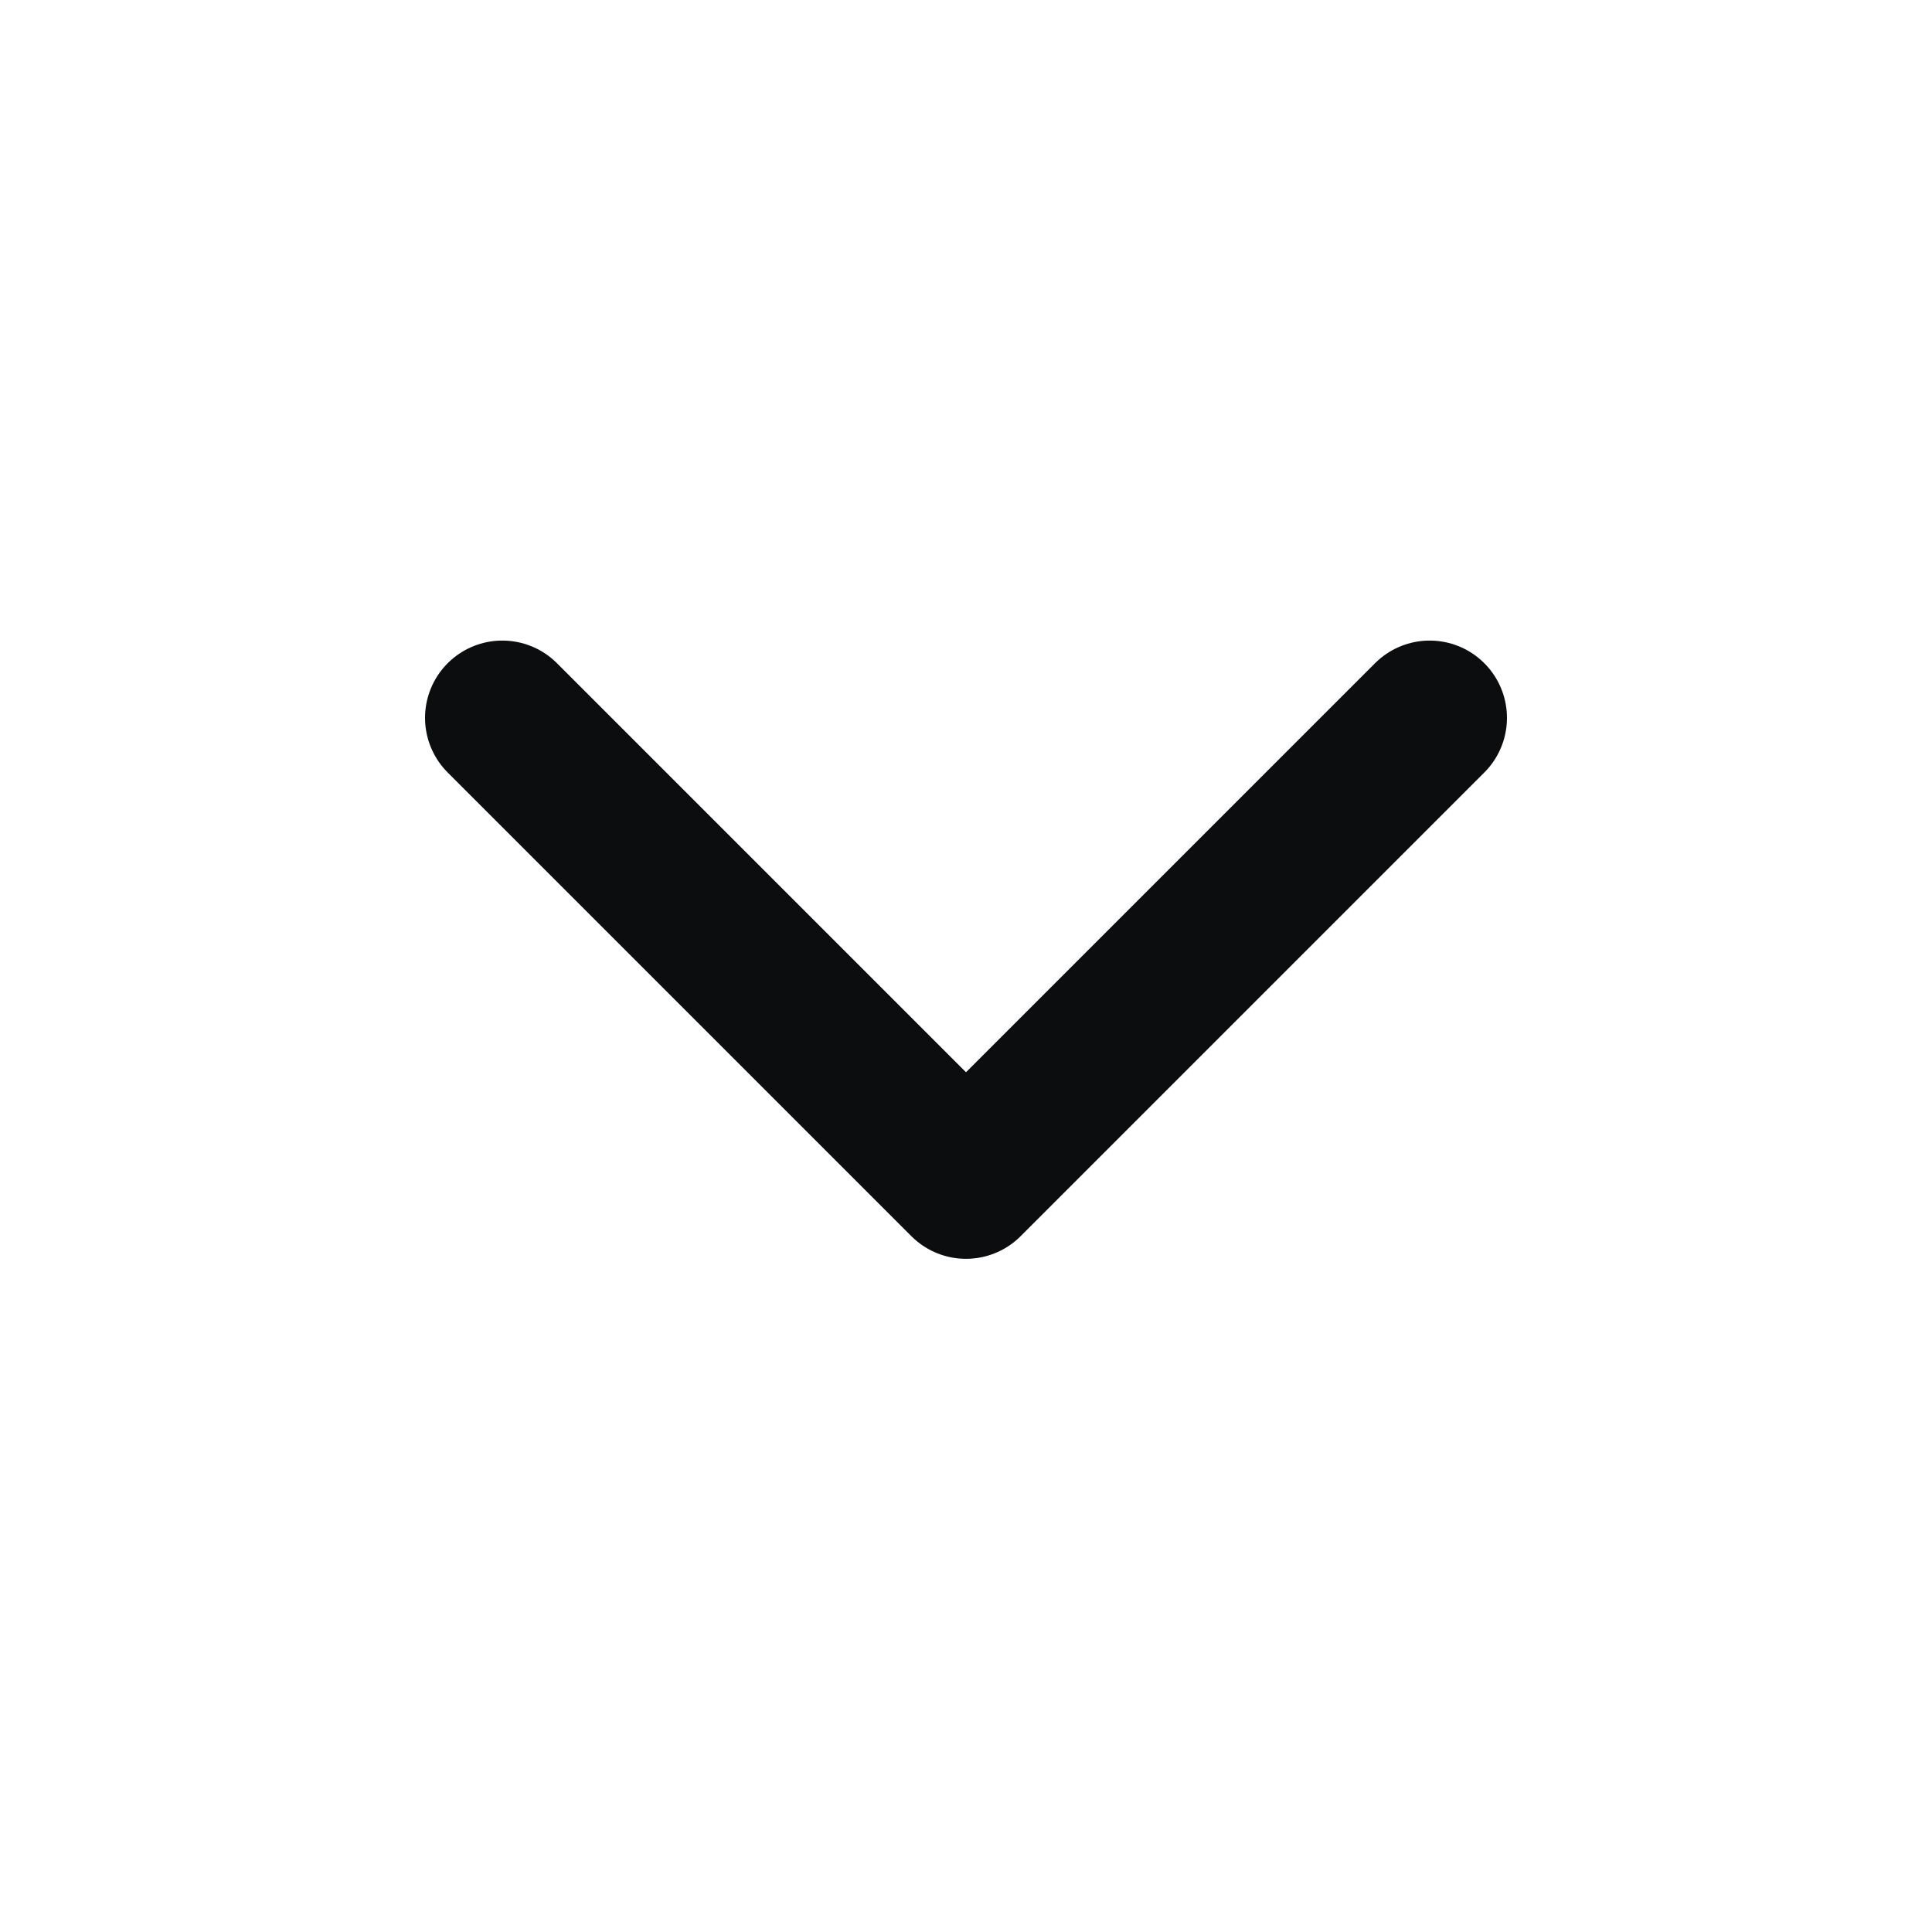
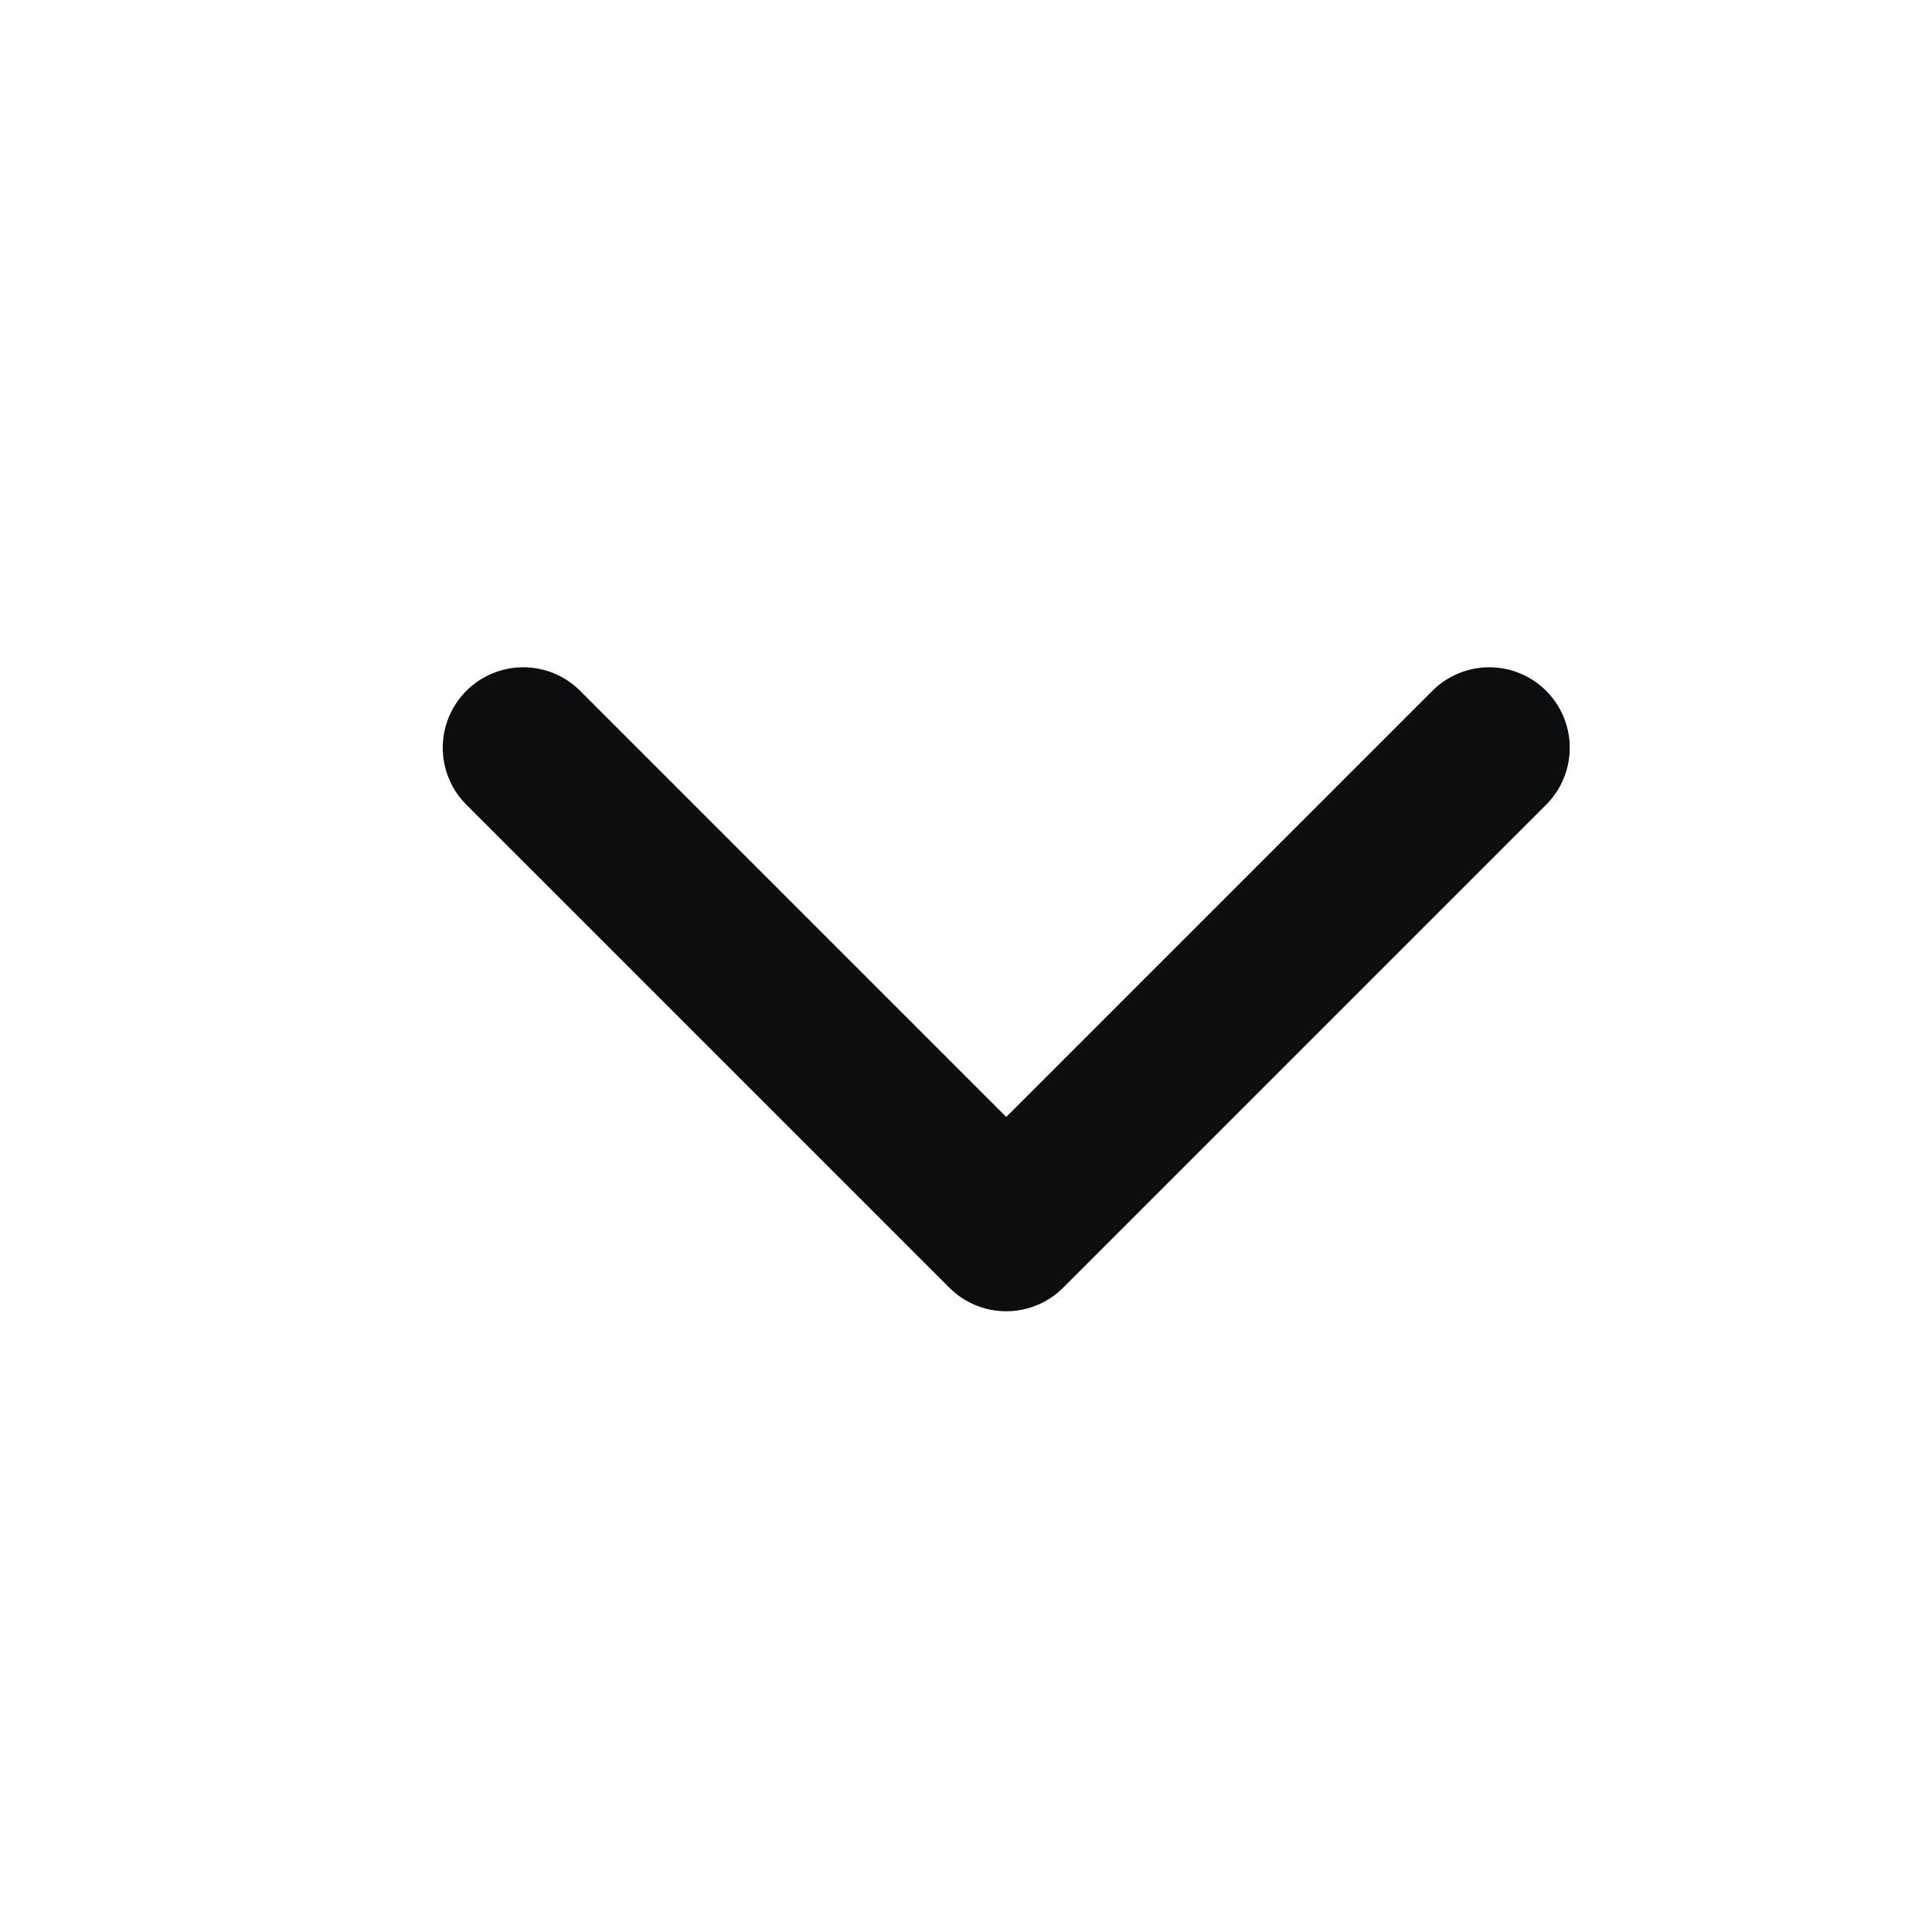
- <svg xmlns="http://www.w3.org/2000/svg" width="25" height="25" viewBox="0 0 25 25" fill="none">
+ <svg xmlns="http://www.w3.org/2000/svg" width="24" height="24" viewBox="0 0 24 24" fill="none">
  <path d="M6.5 9.289L12.5 15.289L18.5 9.289" stroke="#0B0D0E" stroke-width="2" stroke-linecap="round" stroke-linejoin="round" />
</svg>
